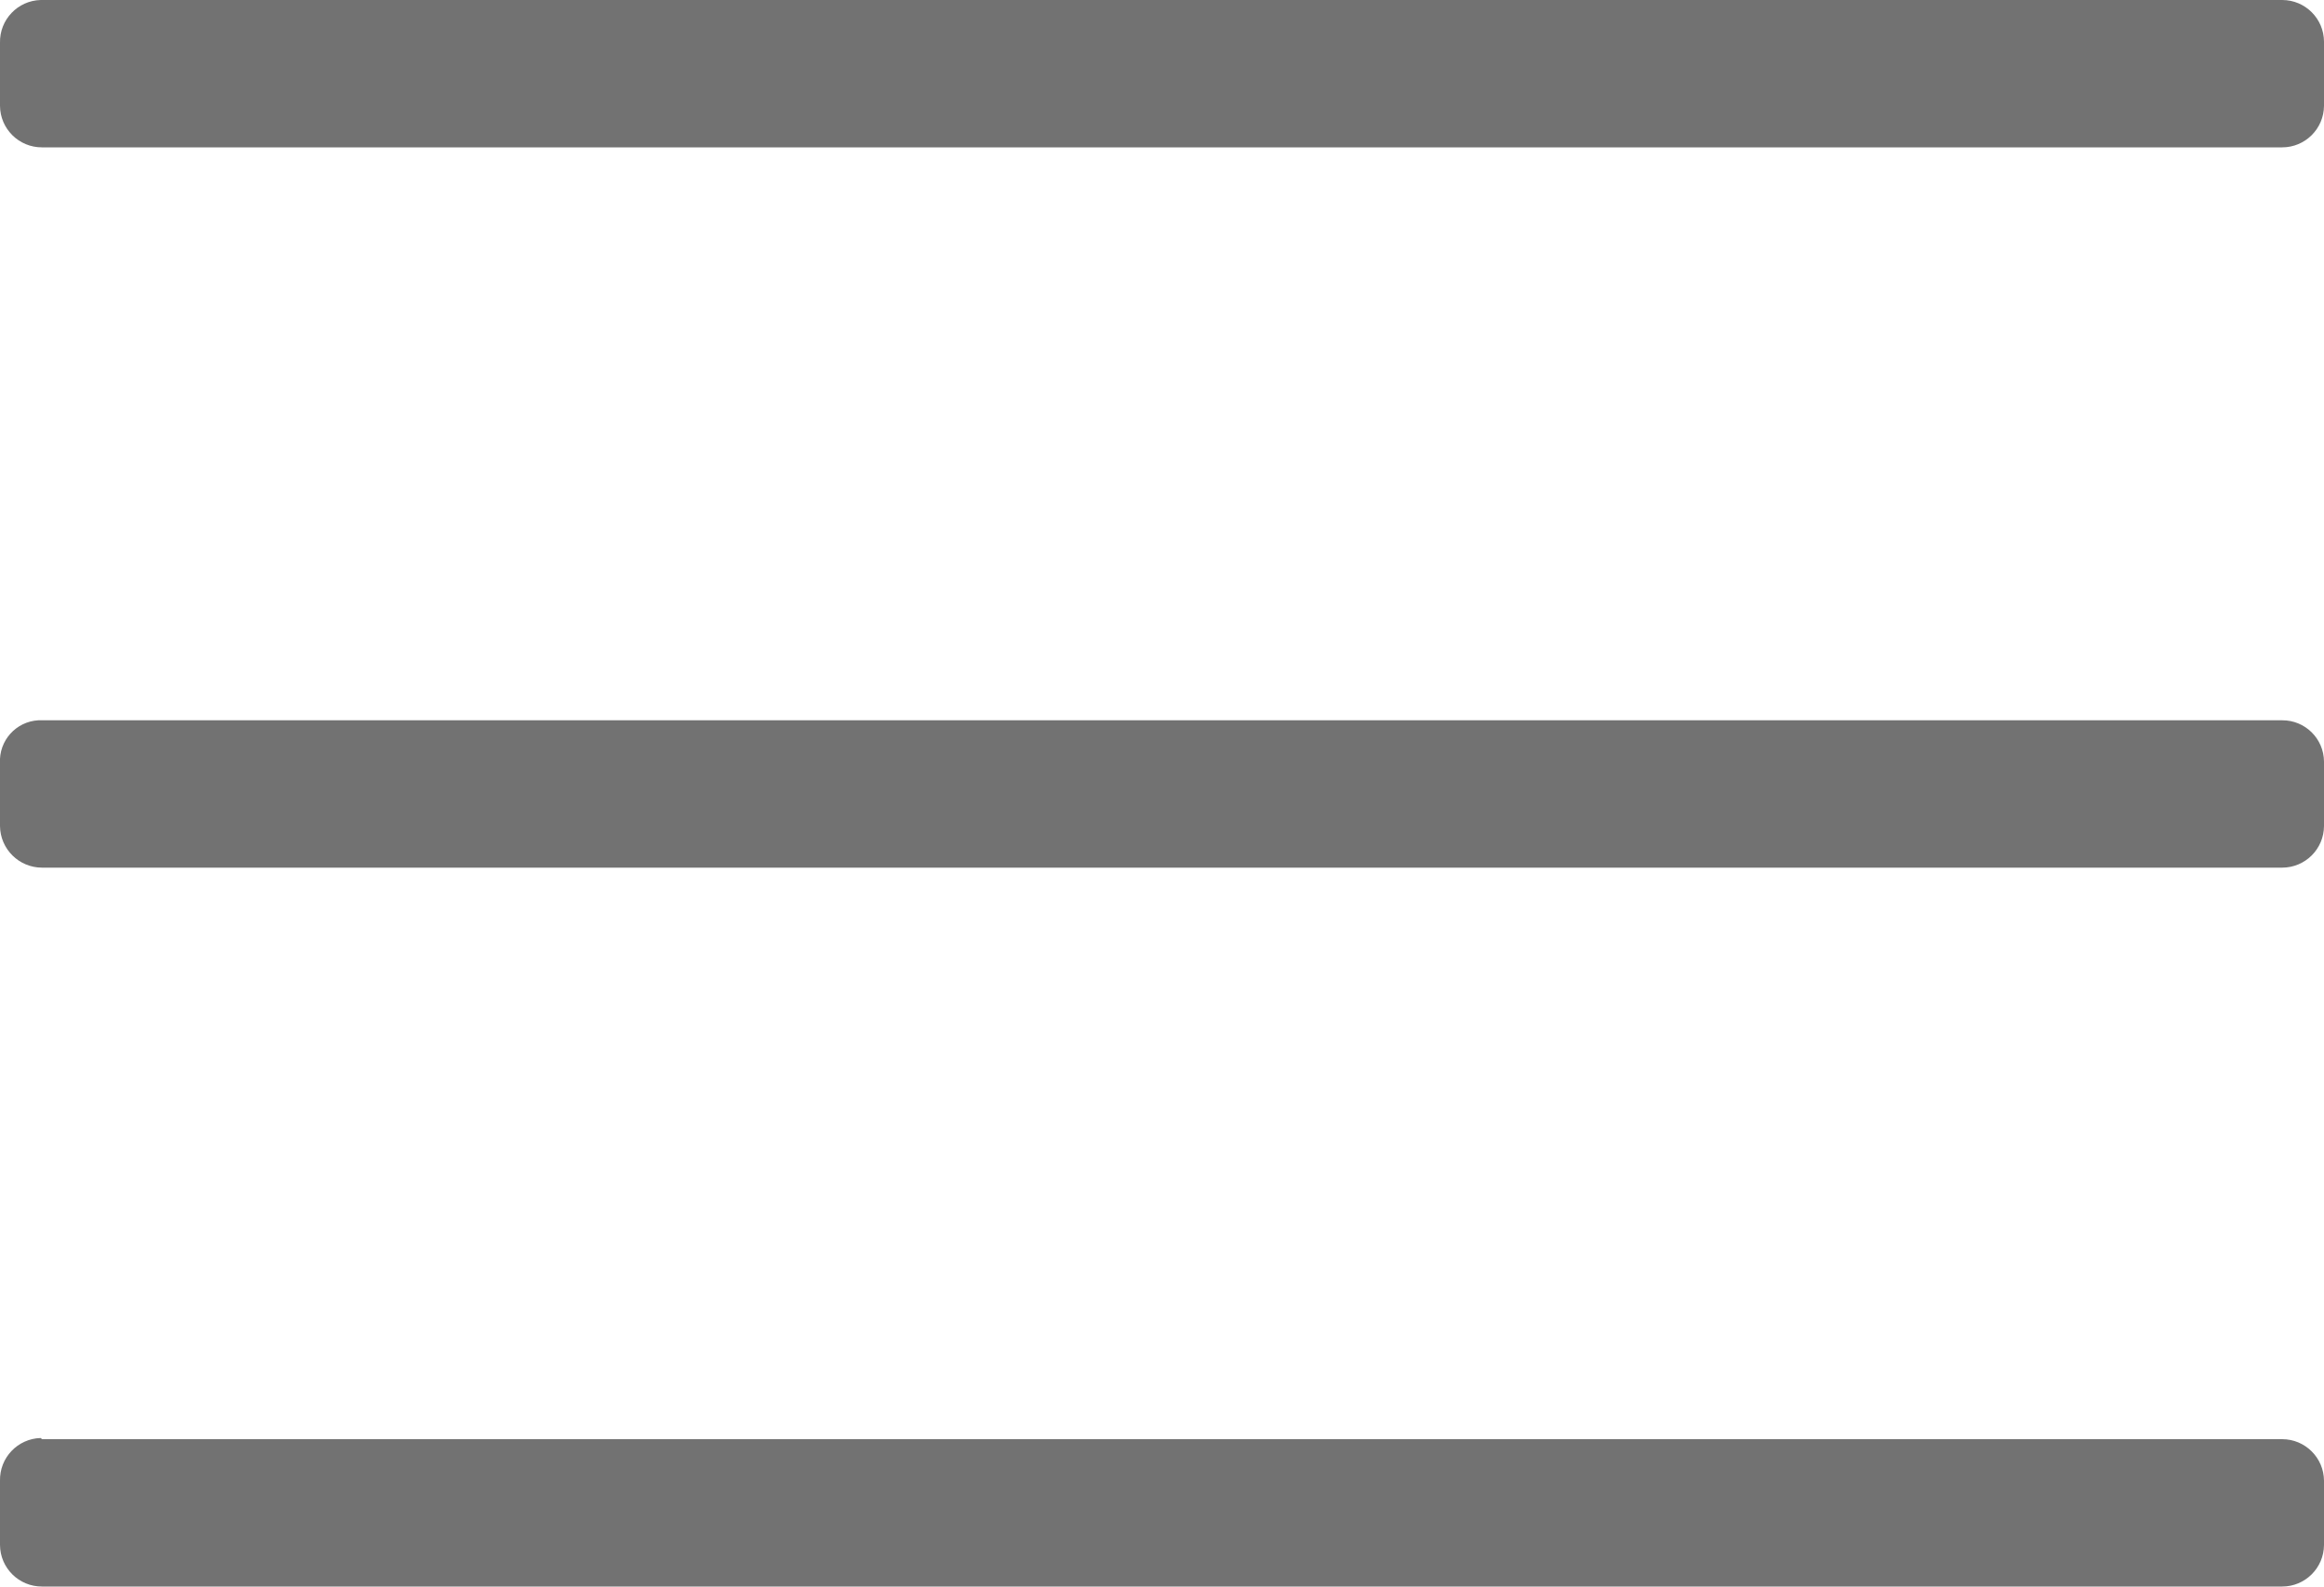
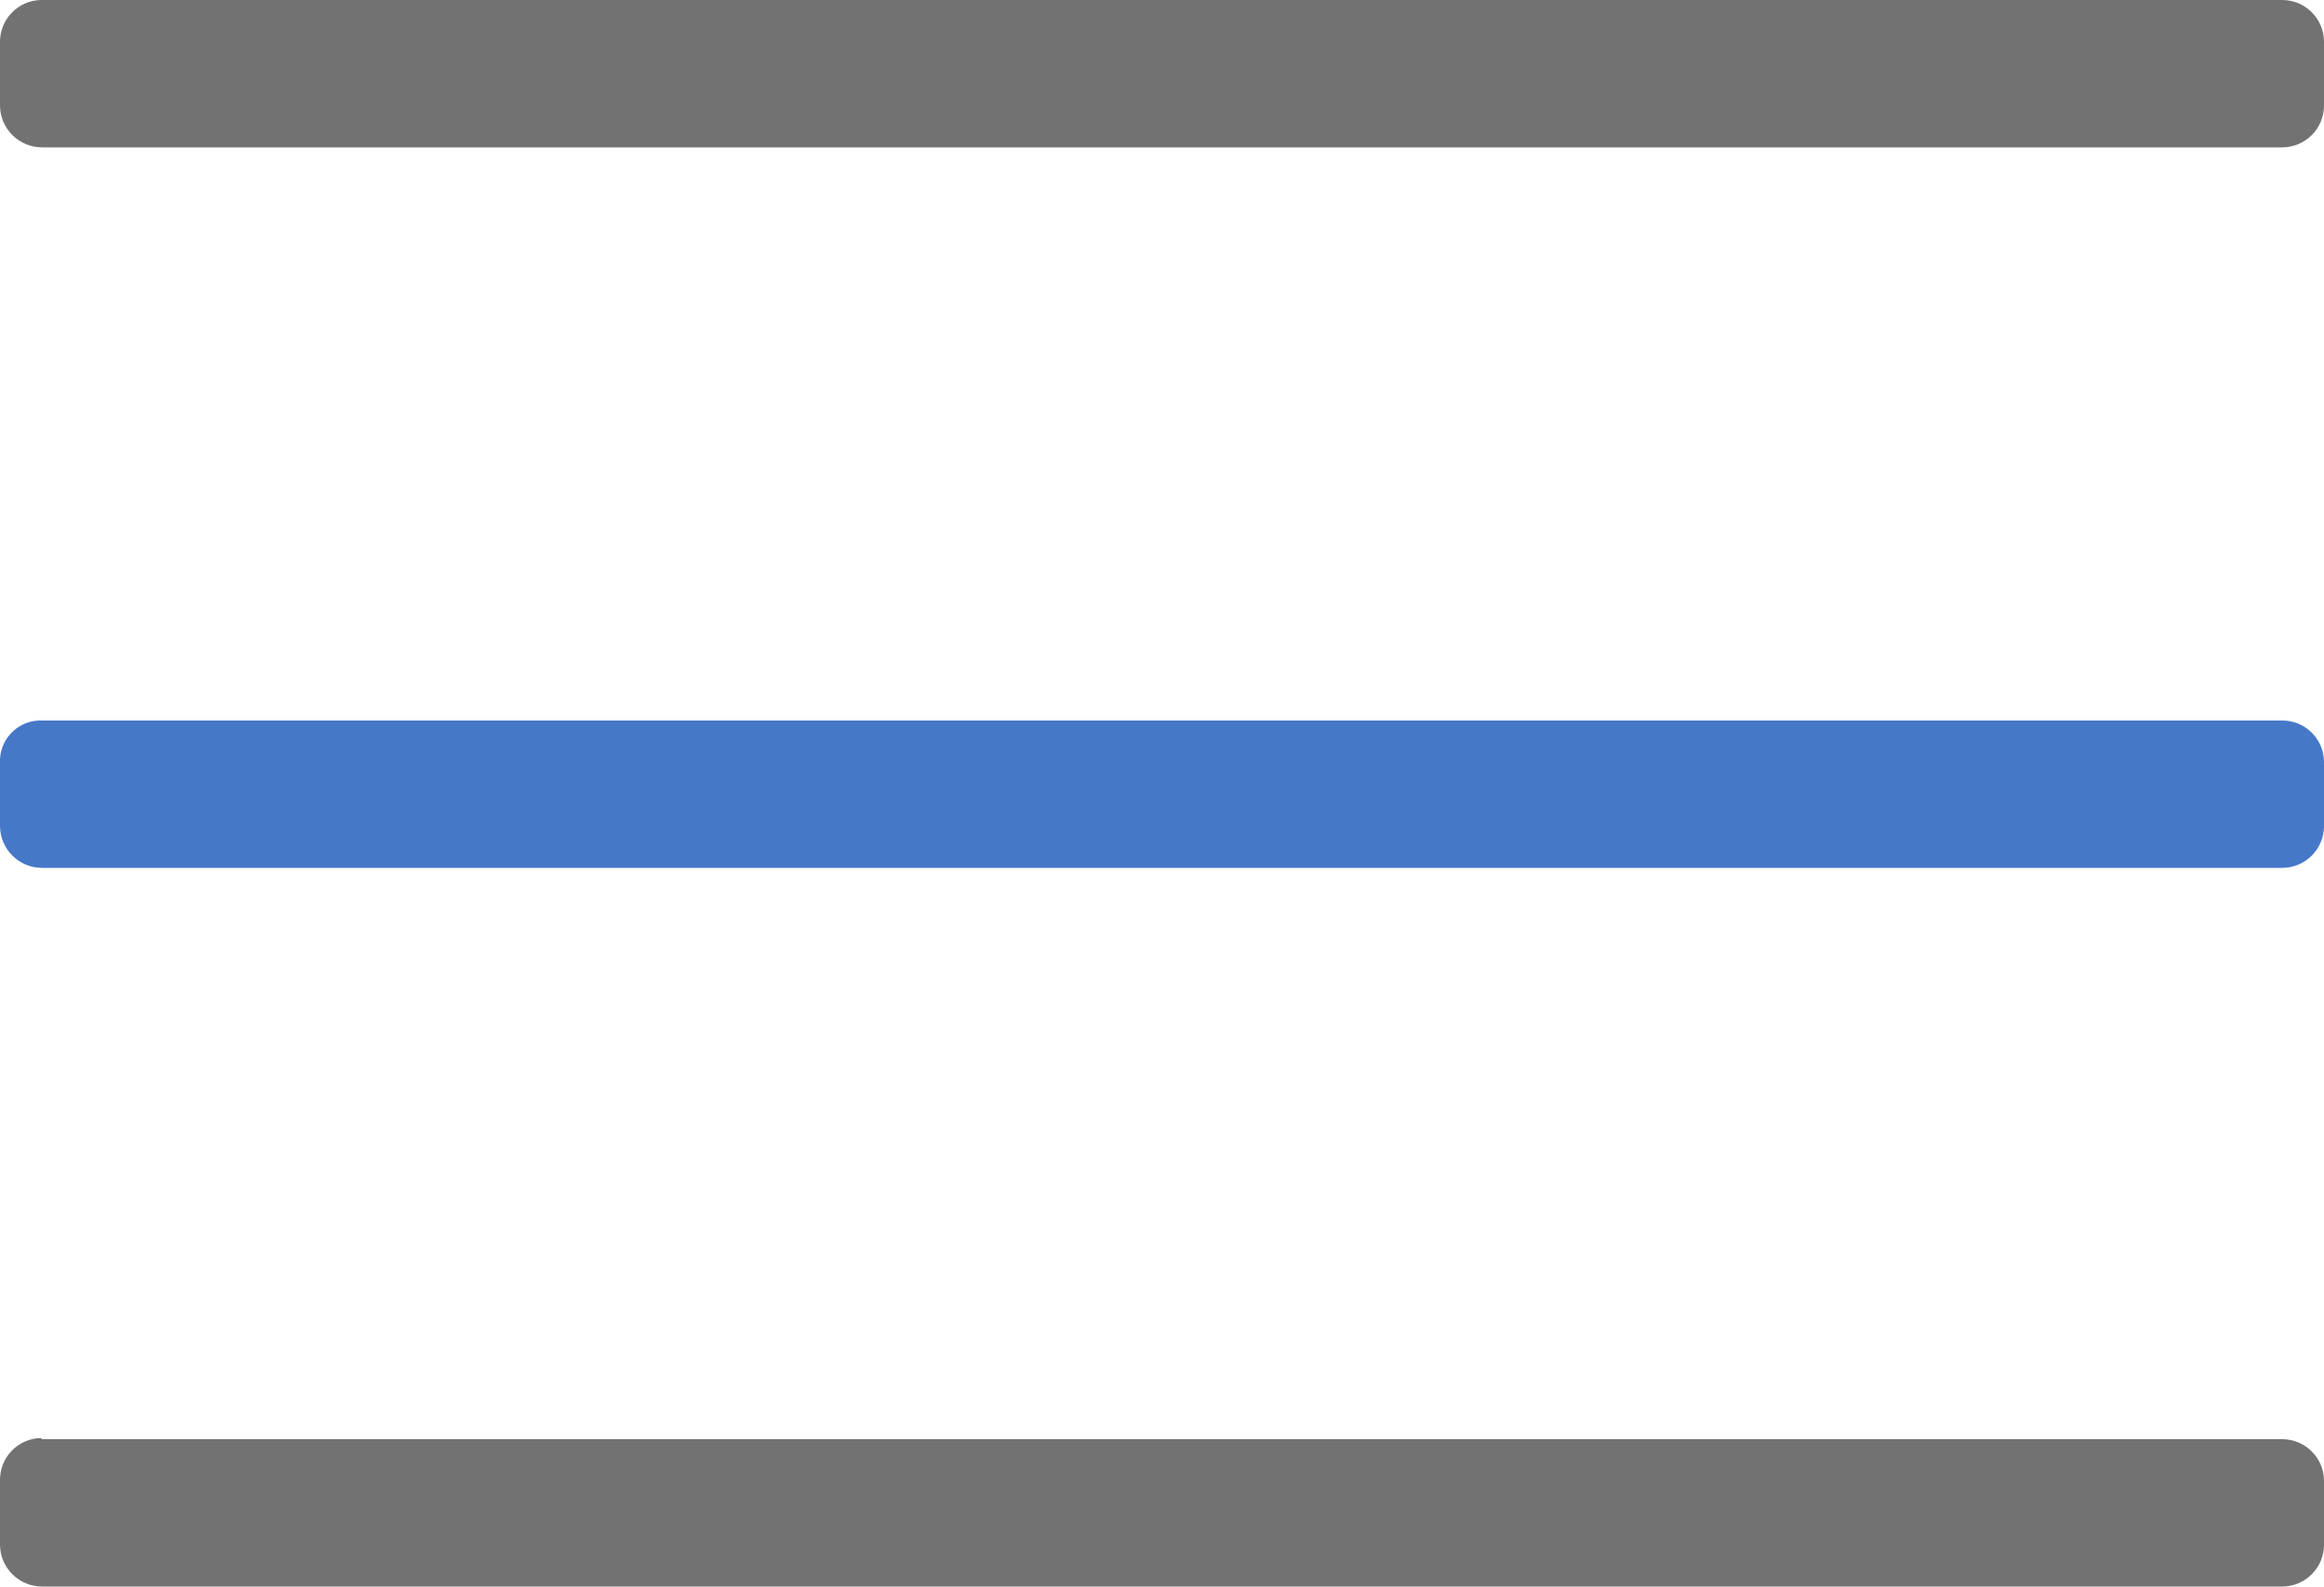
<svg xmlns="http://www.w3.org/2000/svg" width="100" height="68.26" viewBox="0 0 100 68.26">
-   <path d="M1.81,15.87H98.2a1.8,1.8,0,0,1,1.8,1.79h0v2.76a1.8,1.8,0,0,1-1.8,1.79H1.81A1.8,1.8,0,0,1,0,20.42H0V17.71a1.8,1.8,0,0,1,1.75-1.84h.06Z" transform="translate(0 -15.87)" style="fill:#727272" />
-   <path d="M1.81,46.86H98.2a1.79,1.79,0,0,1,1.8,1.78h0v2.77a1.8,1.8,0,0,1-1.8,1.79H1.81A1.81,1.81,0,0,1,0,51.41H0V48.7a1.75,1.75,0,0,1,1.65-1.84h.16Z" transform="translate(0 -15.87)" style="fill:#727272" />
-   <path d="M1.81,77.79H98.2a1.8,1.8,0,0,1,1.8,1.79h0v2.76a1.8,1.8,0,0,1-1.8,1.79H1.81A1.8,1.8,0,0,1,0,82.34H0V79.58a1.8,1.8,0,0,1,1.75-1.84h0Z" transform="translate(0 -15.87)" style="fill:#727272" />
+   <path d="M1.81,0H98.2A1.8,1.8,0,0,1,100,1.79h0V4.55a1.8,1.8,0,0,1-1.8,1.79H1.81A1.81,1.81,0,0,1,0,4.55H0V1.84A1.8,1.8,0,0,1,1.75,0Z" transform="translate(0 0)" style="fill:#727272" />
+   <path d="M1.81,31H98.2a1.79,1.79,0,0,1,1.8,1.78h0v2.77a1.8,1.8,0,0,1-1.8,1.79H1.81A1.81,1.81,0,0,1,0,35.54H0V32.83A1.75,1.75,0,0,1,1.65,31Z" transform="translate(0 0)" style="fill:#4678c8" />
+   <path d="M1.81,61.92H98.2a1.8,1.8,0,0,1,1.8,1.79h0v2.76a1.8,1.8,0,0,1-1.8,1.79H1.81A1.81,1.81,0,0,1,0,66.47H0V63.71a1.8,1.8,0,0,1,1.75-1.84h0Z" transform="translate(0 0)" style="fill:#727272" />
</svg>
